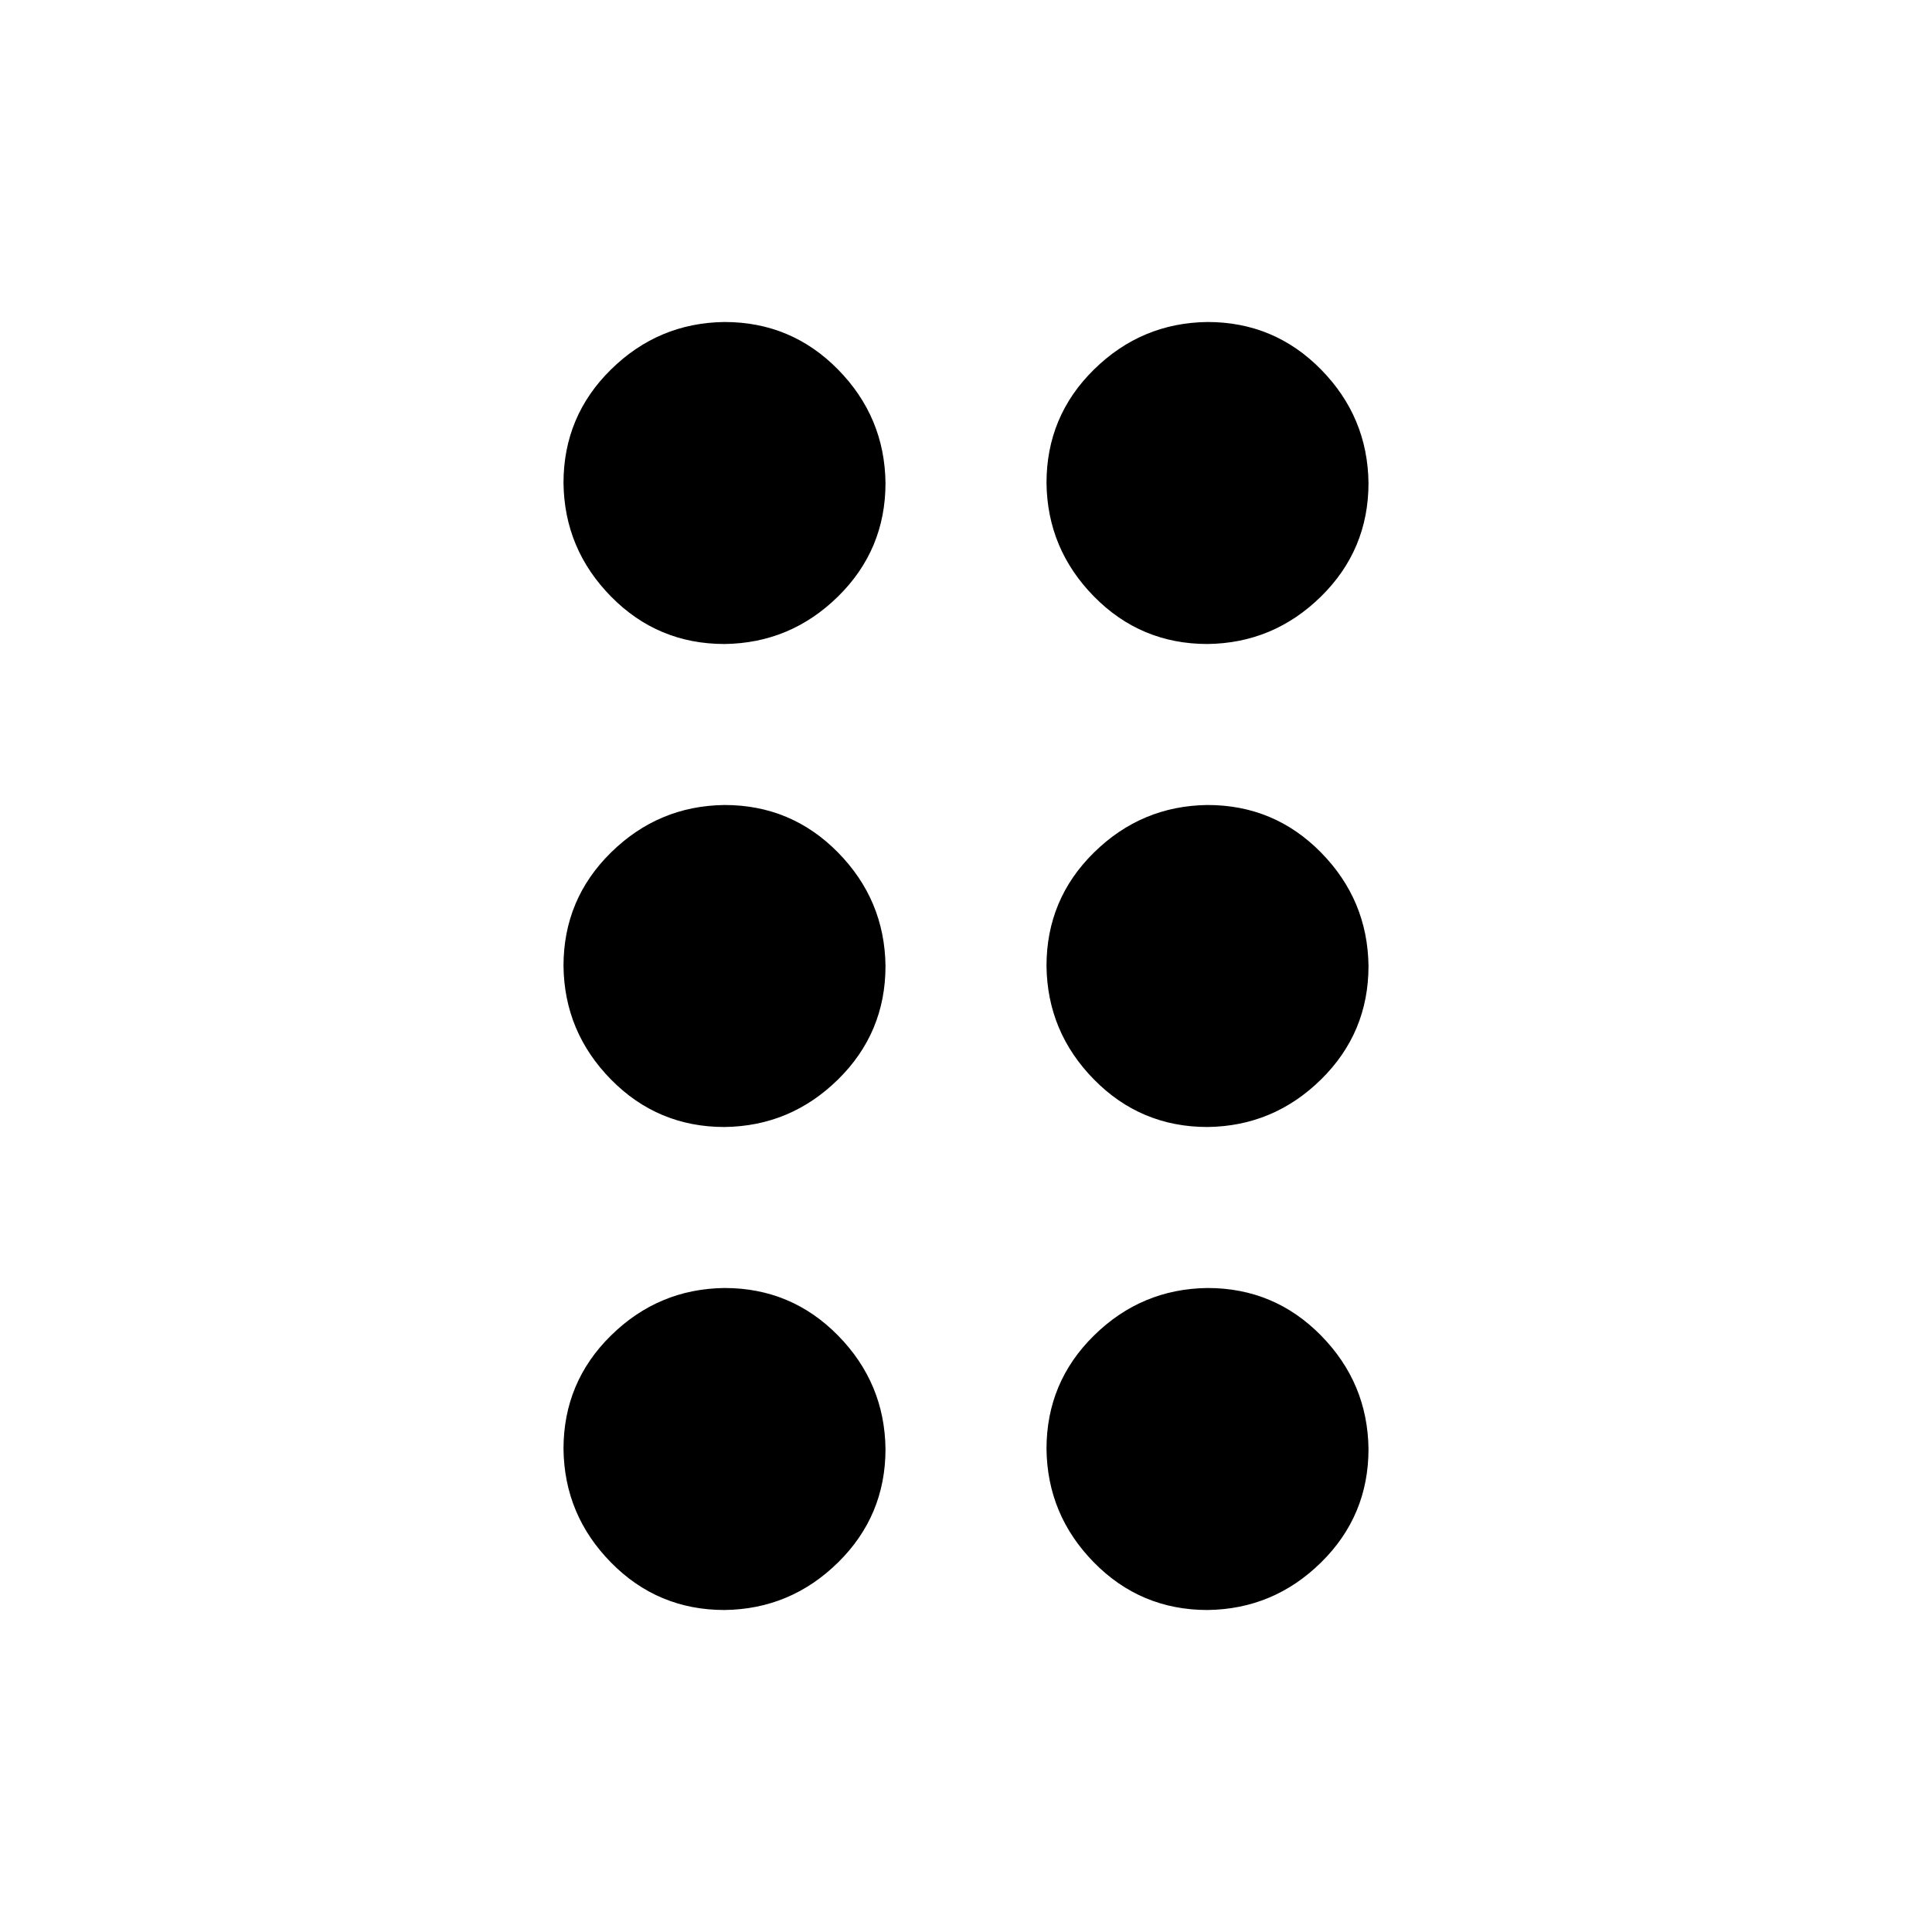
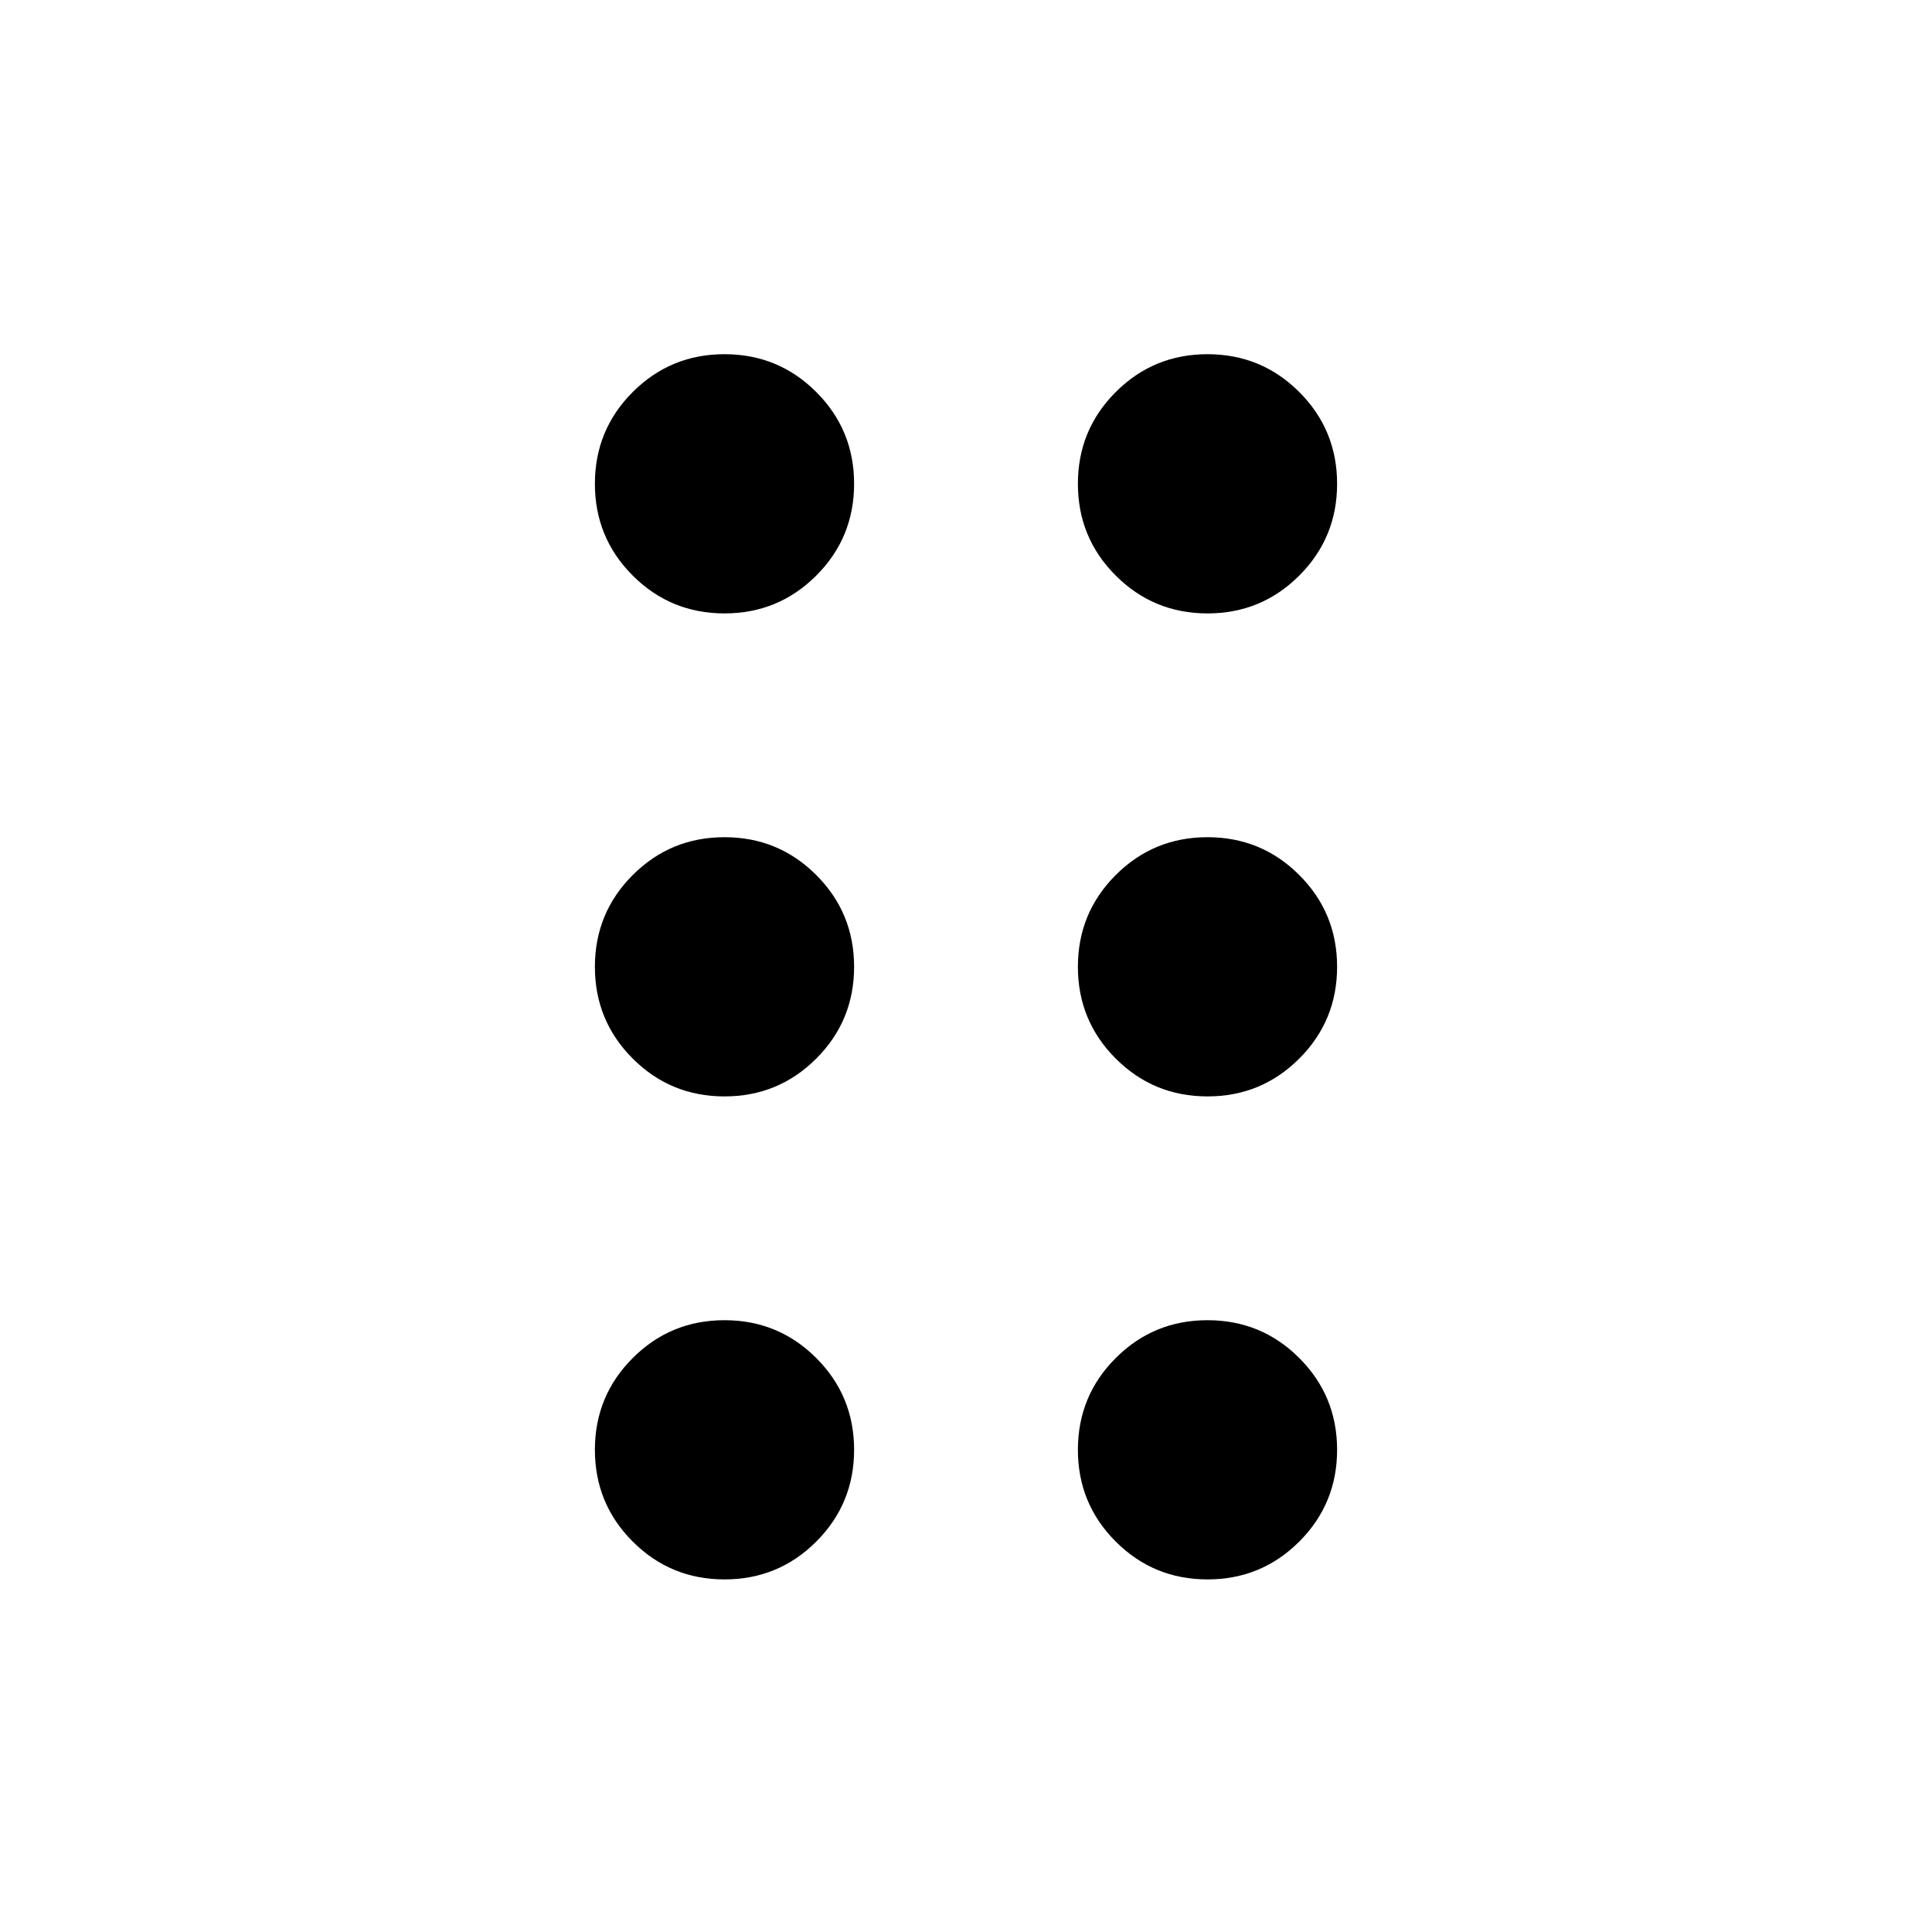
<svg xmlns="http://www.w3.org/2000/svg" viewBox="0 0 24 24" width="24" height="24" fill="currentColor" data-icon="drag-handle">
-   <path d="M9 20q-0.83 0 -1.41 -0.59T7 18q0 -0.83 0.59 -1.41T9 16q0.83 0 1.41 0.59T11 18q0 0.83 -0.59 1.41T9 20Zm6 0q-0.83 0 -1.41 -0.59T13 18q0 -0.83 0.59 -1.41T15 16q0.83 0 1.41 0.59T17 18q0 0.83 -0.59 1.41T15 20ZM9 14q-0.83 0 -1.41 -0.59T7 12q0 -0.83 0.59 -1.41T9 10q0.83 0 1.41 0.59T11 12q0 0.83 -0.59 1.41T9 14Zm6 0q-0.83 0 -1.41 -0.59T13 12q0 -0.83 0.59 -1.41T15 10q0.83 0 1.41 0.59T17 12q0 0.83 -0.59 1.41T15 14ZM9 8q-0.83 0 -1.41 -0.59T7 6q0 -0.83 0.59 -1.41T9 4q0.83 0 1.41 0.59T11 6q0 0.83 -0.59 1.41T9 8Zm6 0q-0.83 0 -1.41 -0.59T13 6q0 -0.83 0.59 -1.41T15 4q0.83 0 1.41 0.59T17 6q0 0.83 -0.59 1.41T15 8Z" />
+   <path d="M9 19.62q-0.67 0 -1.14 -0.47q-0.47 -0.47 -0.47 -1.14q0 -0.67 0.47 -1.14q0.47 -0.47 1.14 -0.47q0.67 0 1.14 0.47q0.47 0.47 0.47 1.14q0 0.67 -0.47 1.14q-0.47 0.47 -1.14 0.47Zm6 0q-0.67 0 -1.14 -0.47q-0.47 -0.47 -0.47 -1.14q0 -0.67 0.47 -1.14q0.47 -0.47 1.14 -0.47q0.67 0 1.14 0.47q0.47 0.47 0.47 1.14q0 0.67 -0.47 1.14q-0.47 0.47 -1.14 0.47Zm-6 -6q-0.67 0 -1.14 -0.47q-0.47 -0.47 -0.47 -1.14q0 -0.67 0.47 -1.14q0.47 -0.47 1.14 -0.47q0.67 0 1.14 0.47q0.47 0.47 0.47 1.14q0 0.67 -0.47 1.14q-0.47 0.47 -1.14 0.47Zm6 0q-0.67 0 -1.14 -0.47q-0.47 -0.47 -0.47 -1.14q0 -0.67 0.47 -1.14q0.47 -0.47 1.14 -0.47q0.67 0 1.14 0.47q0.47 0.47 0.47 1.14q0 0.67 -0.47 1.14q-0.47 0.47 -1.14 0.47Zm-6 -6q-0.67 0 -1.14 -0.47q-0.47 -0.47 -0.47 -1.14q0 -0.67 0.47 -1.14q0.47 -0.47 1.14 -0.47q0.67 0 1.14 0.47q0.47 0.47 0.47 1.14q0 0.67 -0.47 1.14q-0.47 0.47 -1.14 0.47Zm6 0q-0.67 0 -1.14 -0.47q-0.47 -0.47 -0.47 -1.14q0 -0.67 0.47 -1.14q0.47 -0.47 1.14 -0.47q0.67 0 1.14 0.47q0.47 0.47 0.47 1.14q0 0.67 -0.47 1.14q-0.47 0.47 -1.14 0.47Z" />
</svg>
